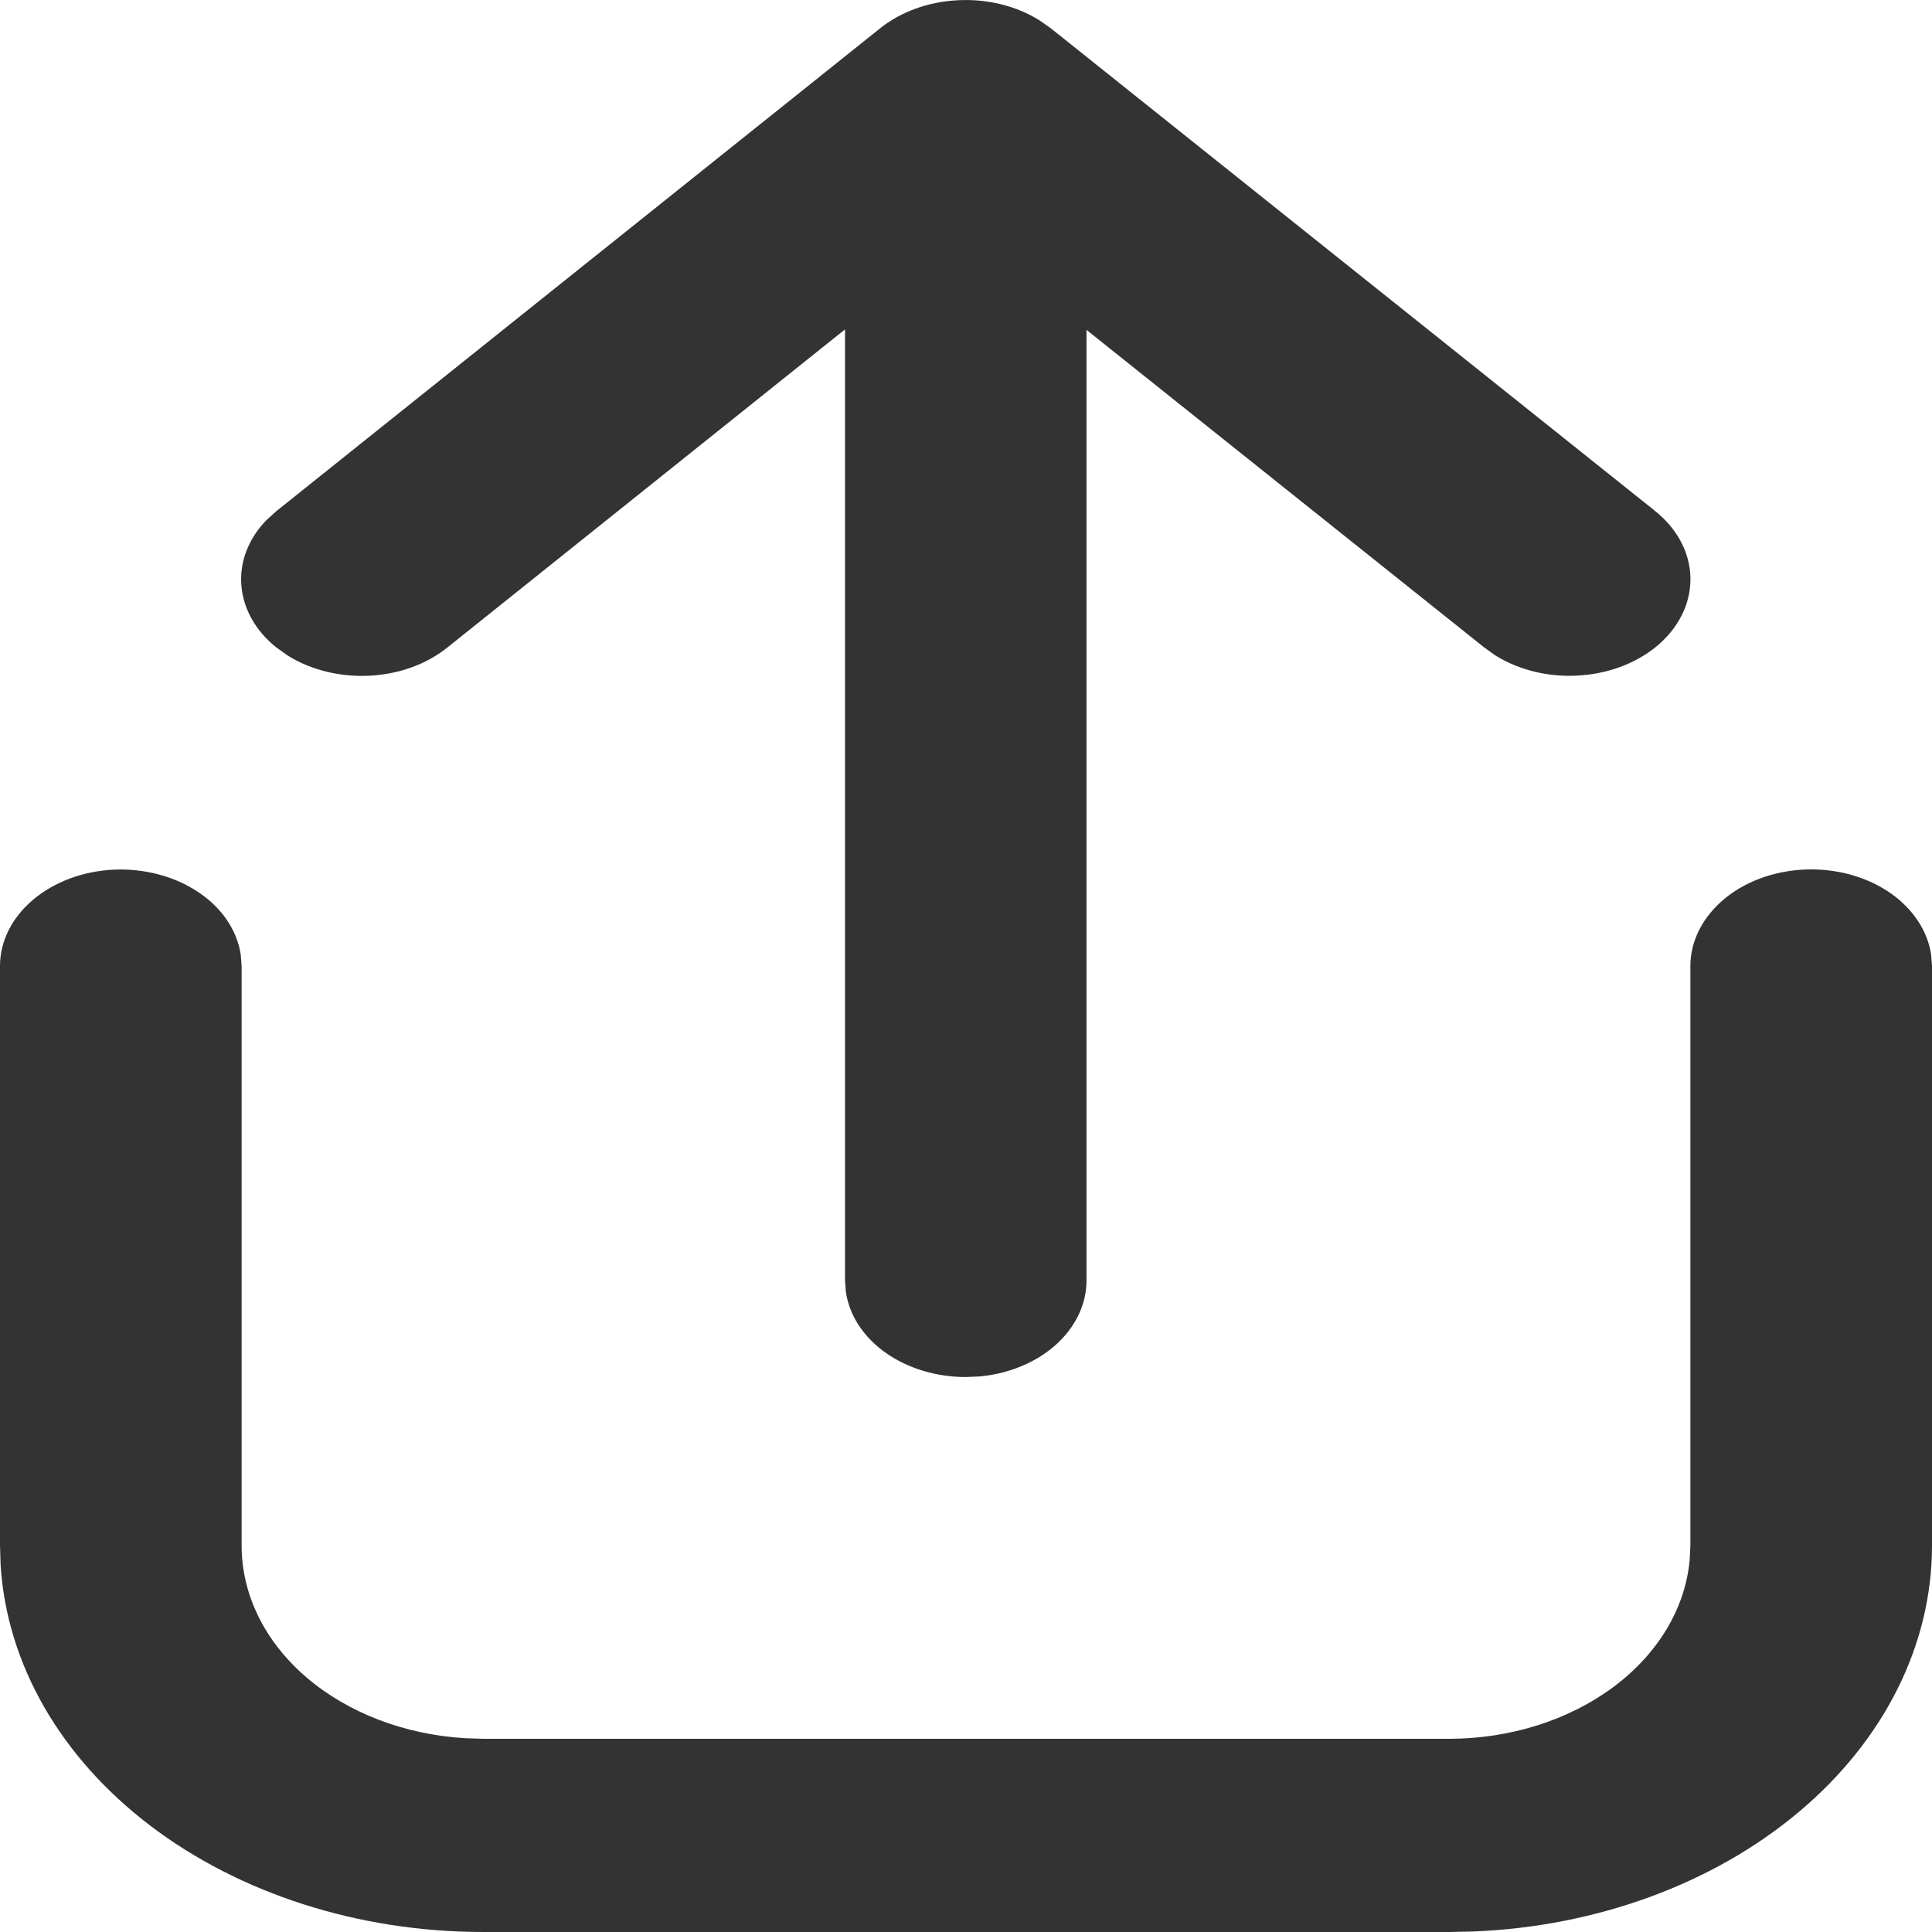
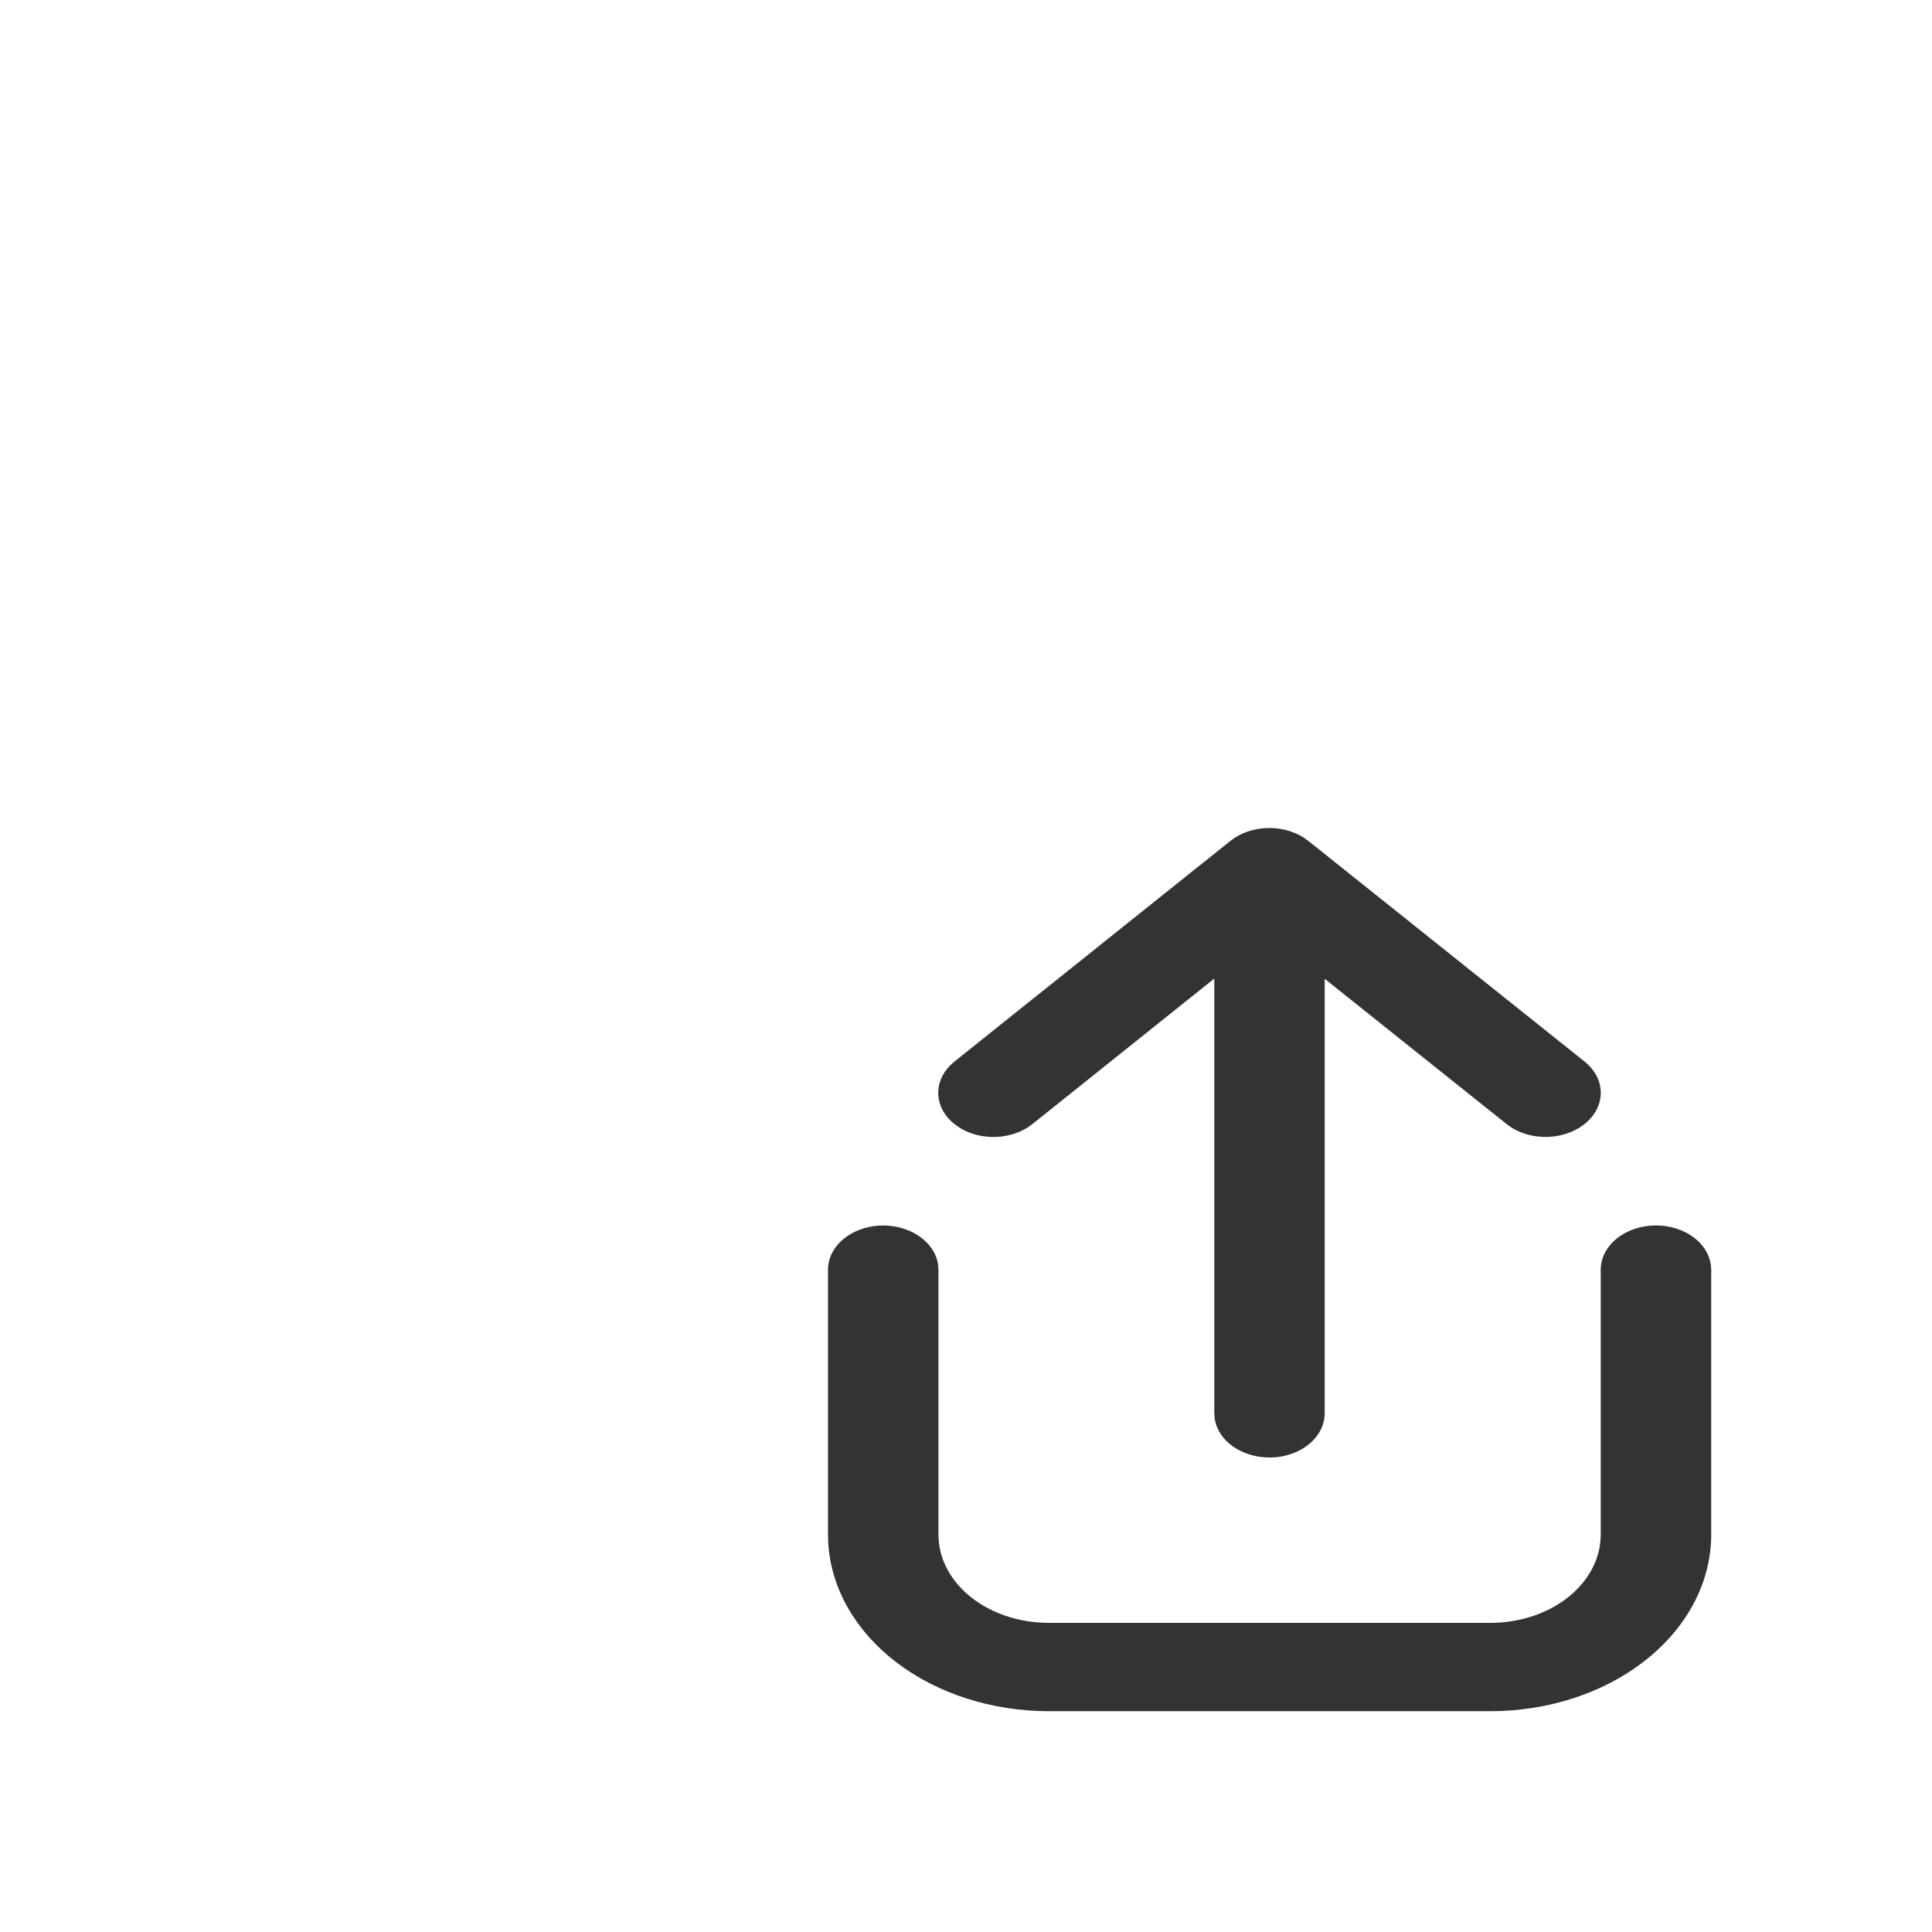
- <svg xmlns="http://www.w3.org/2000/svg" width="16" height="16" viewBox="0 0 16 16" fill="none">
+ <svg xmlns="http://www.w3.org/2000/svg" width="30" height="30" viewBox="-15 -15 35 35" fill="none">
  <path d="M15 7.2C15.245 7.2 15.481 7.272 15.664 7.402C15.847 7.533 15.964 7.712 15.993 7.907L16 8V12.8C16 13.621 15.605 14.411 14.898 15.005C14.191 15.6 13.224 15.955 12.199 15.996L11.999 16H4.001C2.974 16 1.987 15.684 1.244 15.119C0.5 14.553 0.056 13.78 0.005 12.96L0 12.8V8C0 7.796 0.098 7.6 0.273 7.452C0.448 7.304 0.687 7.214 0.942 7.202C1.196 7.191 1.447 7.257 1.642 7.388C1.838 7.518 1.963 7.704 1.994 7.907L2.001 8V12.8C2.001 13.204 2.191 13.592 2.534 13.888C2.878 14.184 3.348 14.365 3.851 14.395L4.001 14.4H11.999C12.504 14.4 12.989 14.247 13.359 13.973C13.729 13.698 13.956 13.322 13.993 12.92L13.999 12.8V8C13.999 7.788 14.105 7.585 14.293 7.434C14.48 7.284 14.735 7.2 15 7.2ZM2.29 4.232L7.288 0.235C7.46 0.097 7.689 0.014 7.932 0.002C8.175 -0.011 8.416 0.048 8.608 0.168L8.702 0.234L13.706 4.231C13.886 4.375 13.991 4.568 13.999 4.772C14.007 4.975 13.918 5.173 13.75 5.326C13.582 5.478 13.347 5.574 13.094 5.593C12.841 5.613 12.588 5.554 12.387 5.43L12.293 5.363L8.998 2.732V10.604C8.998 10.8 8.908 10.989 8.745 11.136C8.583 11.282 8.358 11.376 8.115 11.399L7.998 11.404C7.753 11.404 7.517 11.332 7.333 11.202C7.15 11.072 7.033 10.892 7.005 10.698L6.998 10.604V2.728L3.704 5.363C3.532 5.501 3.303 5.584 3.059 5.596C2.816 5.608 2.576 5.549 2.384 5.43L2.29 5.363C2.117 5.226 2.014 5.042 1.999 4.848C1.983 4.654 2.057 4.461 2.207 4.307L2.29 4.232L7.288 0.235L2.291 4.231L2.29 4.232Z" fill="#333333" />
</svg>
